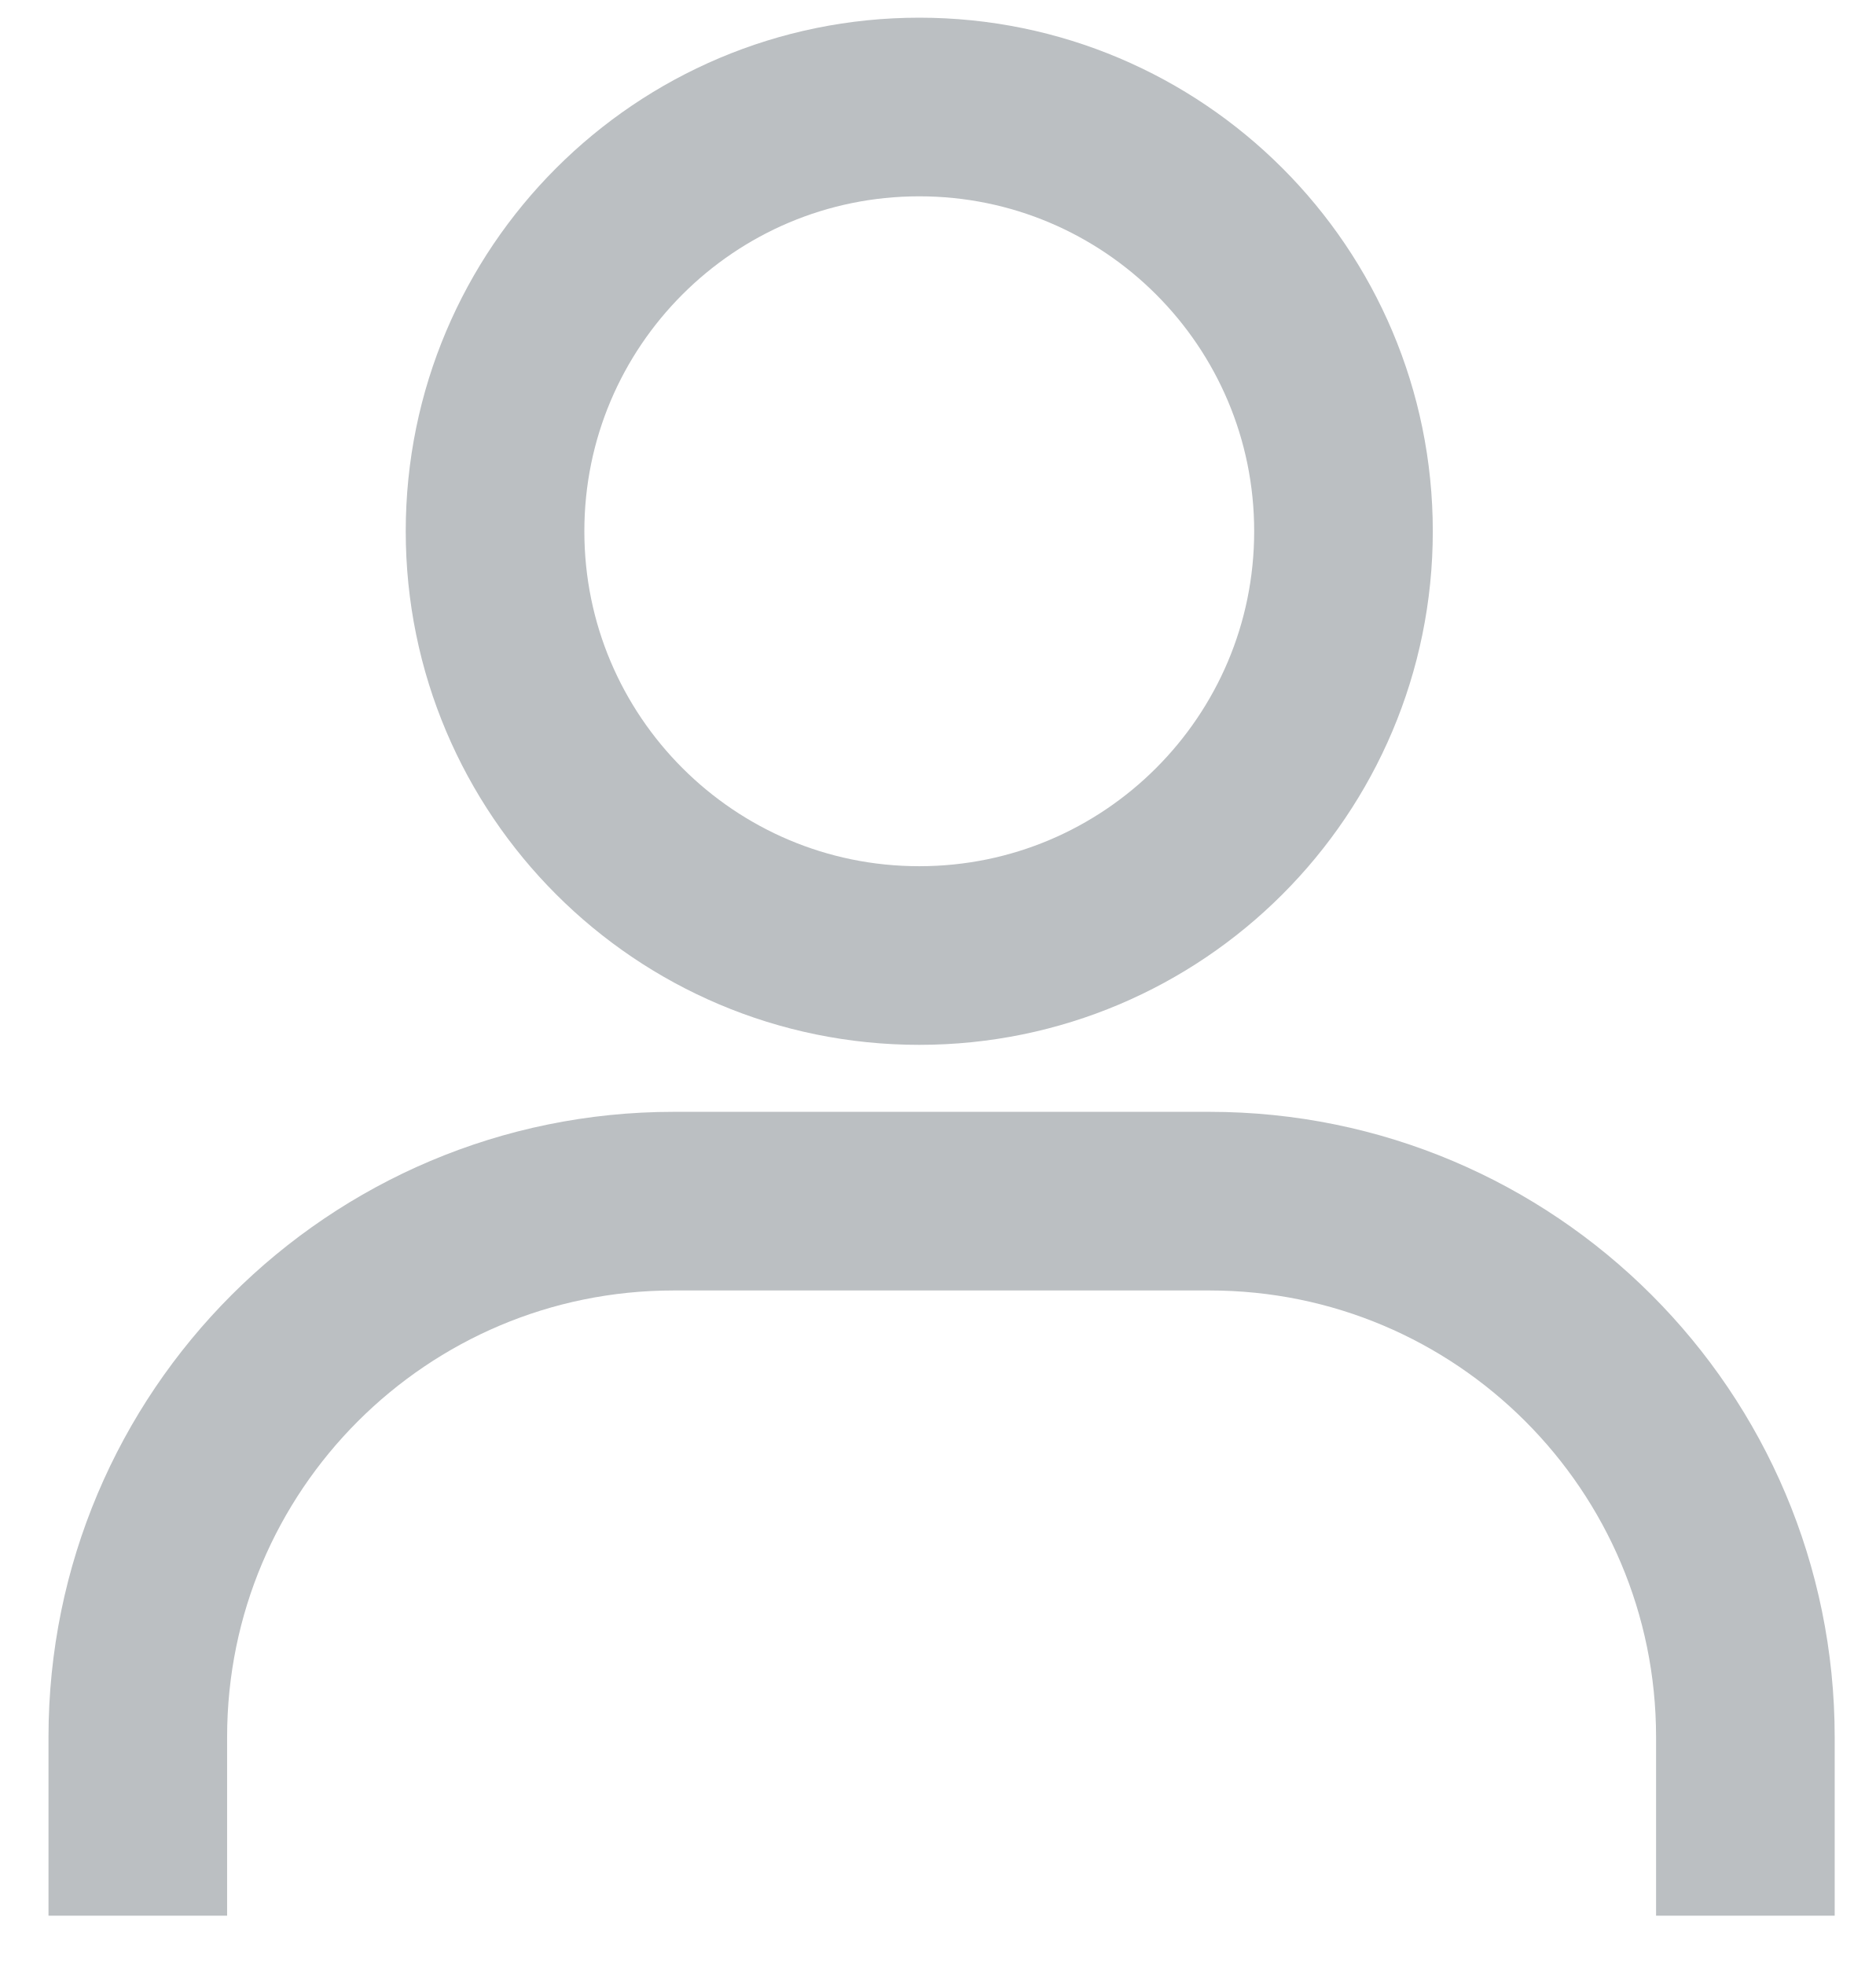
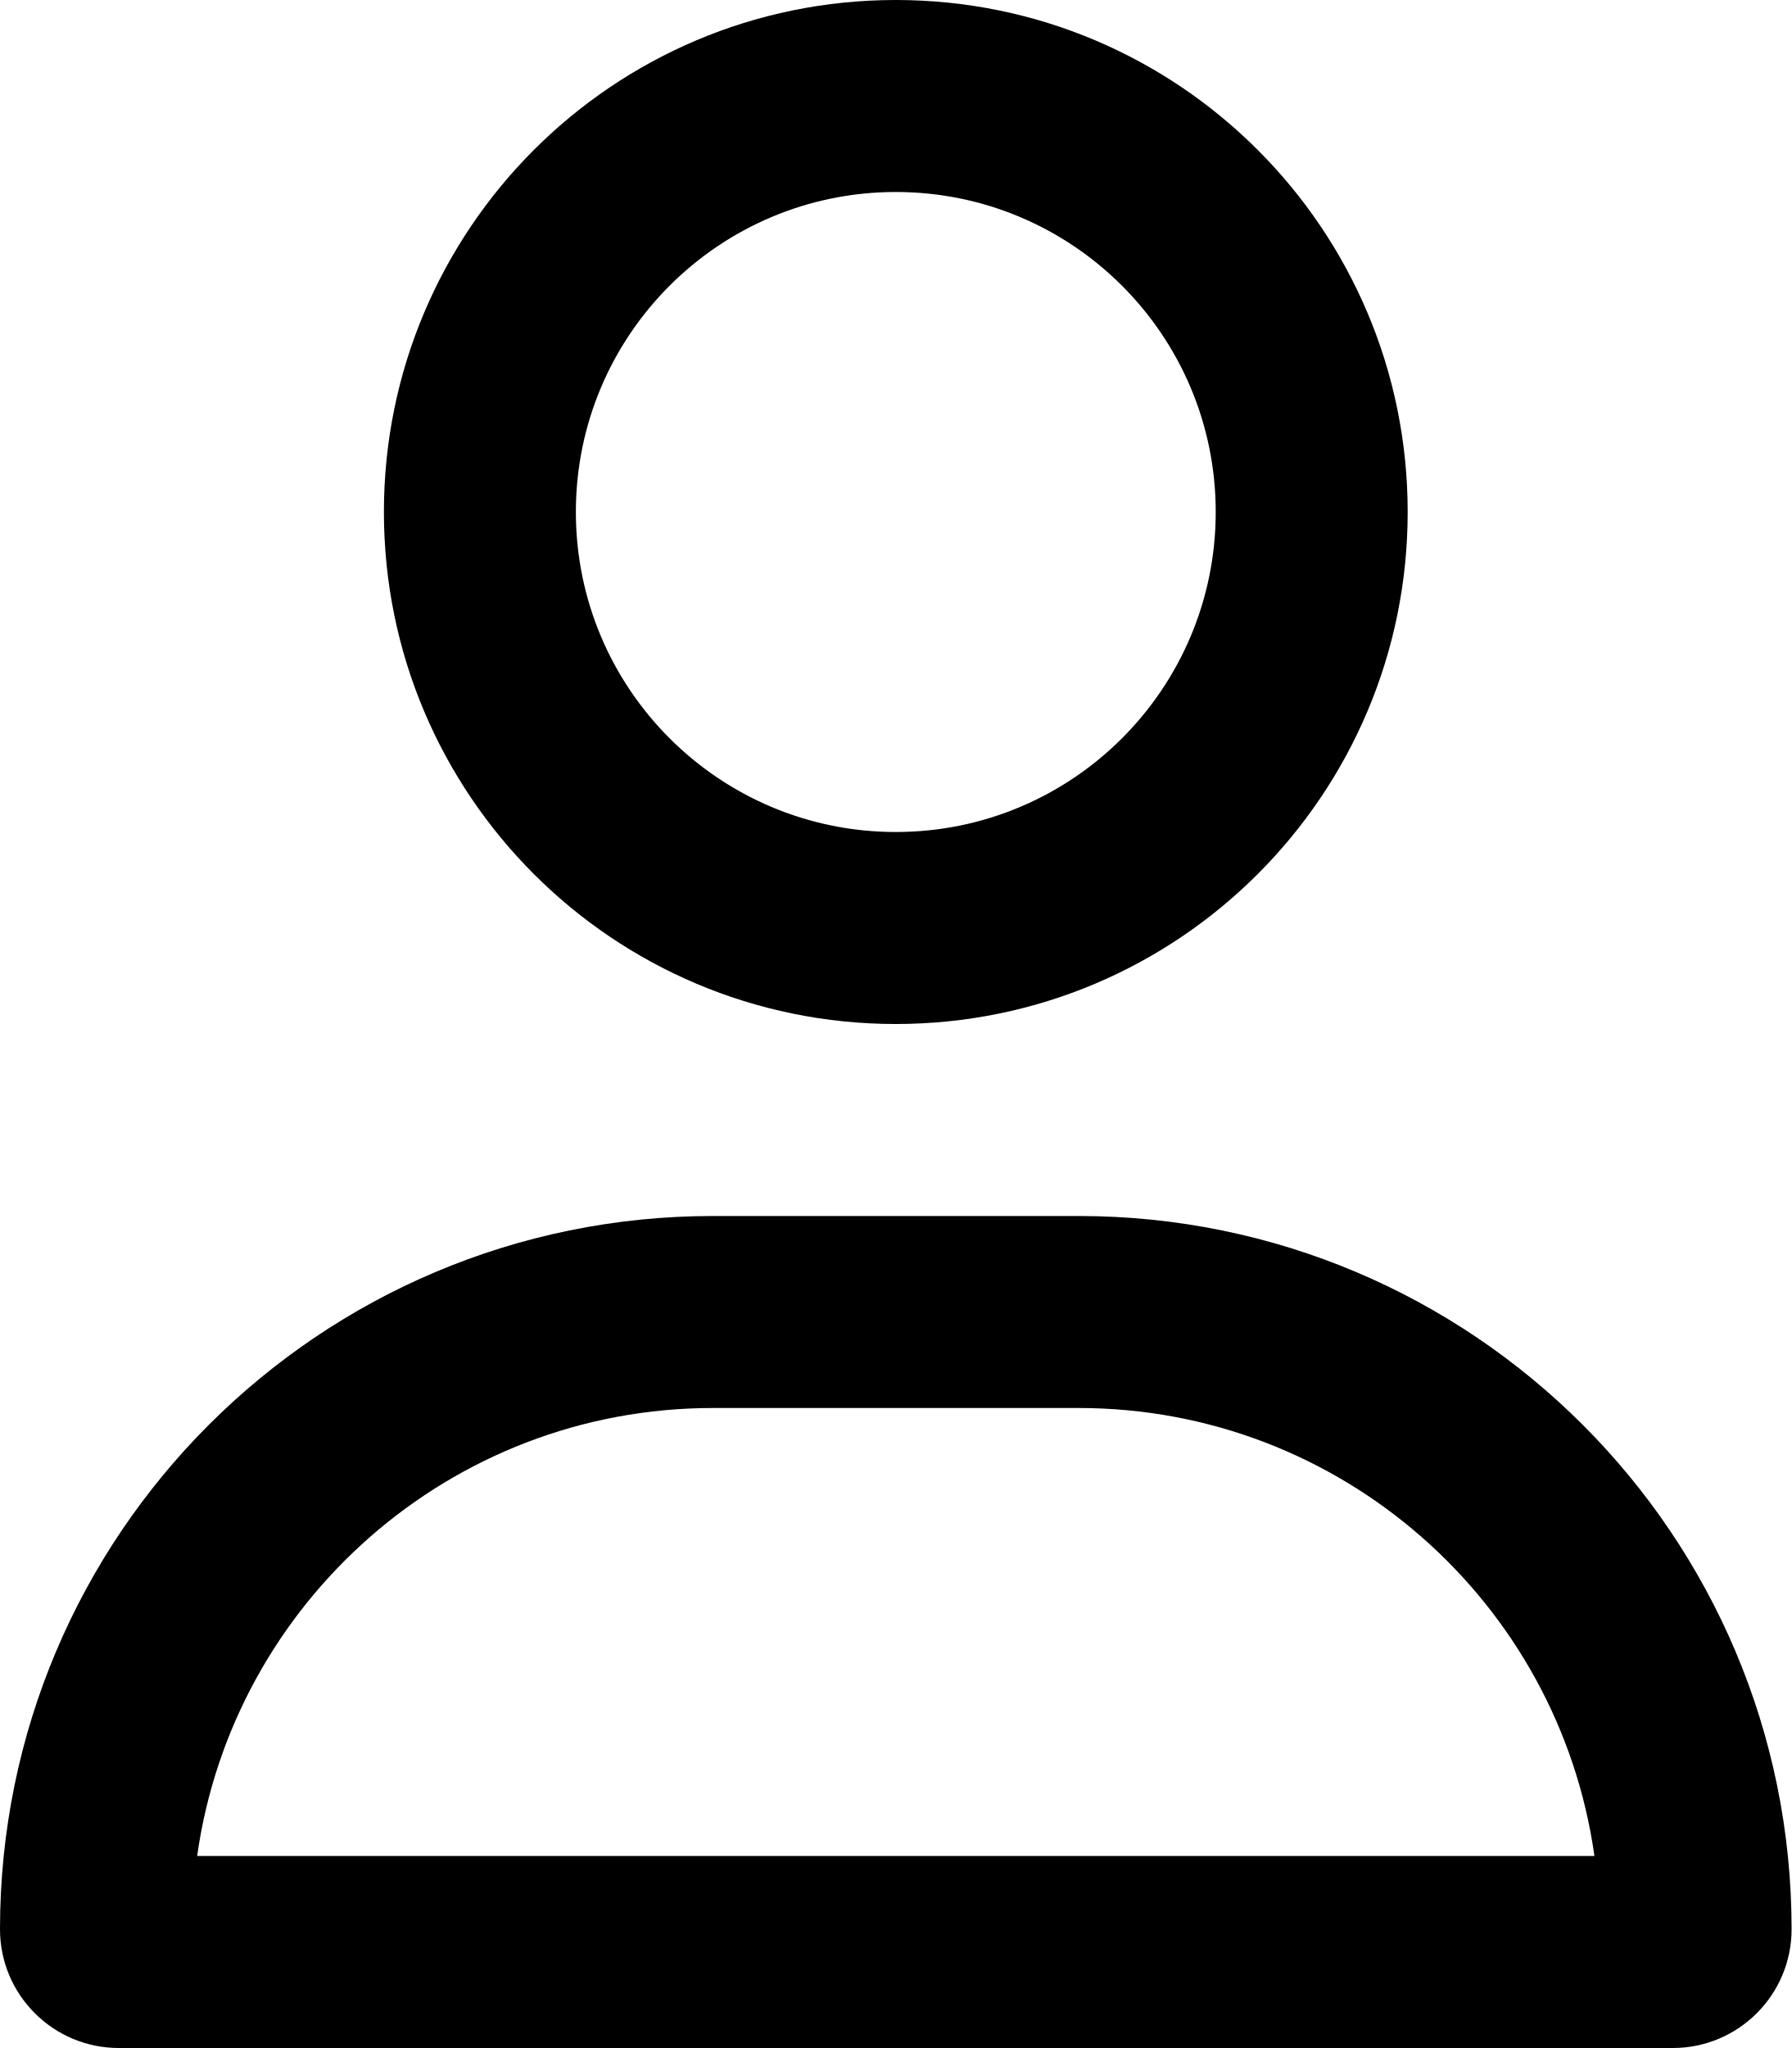
- <svg xmlns="http://www.w3.org/2000/svg" width="21" height="22" viewBox="0 0 21 22" fill="none">
-   <g id="user">
-     <path id="Vector" d="M15.043 5.948C15.043 8.571 12.916 10.698 10.293 10.698C7.67 10.698 5.543 8.571 5.543 5.948C5.543 3.325 7.67 1.198 10.293 1.198C12.916 1.198 15.043 3.325 15.043 5.948Z" stroke="#BBBFC2" stroke-width="2" />
-     <path id="Vector 15" d="M19.543 21.448V19.448C19.543 16.134 16.857 13.448 13.543 13.448H7.543C4.229 13.448 1.543 16.134 1.543 19.448V21.448" stroke="#BBBFC2" stroke-width="2" />
-   </g>
+ <svg xmlns="http://www.w3.org/2000/svg" viewBox="0 0 448 512">
+   <path d="M304 128a80 80 0 1 0 -160 0 80 80 0 1 0 160 0zM96 128a128 128 0 1 1 256 0A128 128 0 1 1 96 128zM49.3 464H398.7c-8.9-63.3-63.3-112-129-112H178.3c-65.7 0-120.1 48.7-129 112zM0 482.3C0 383.8 79.8 304 178.3 304h91.4C368.2 304 448 383.8 448 482.3c0 16.4-13.3 29.7-29.7 29.7H29.7C13.3 512 0 498.7 0 482.3z" />
</svg>
